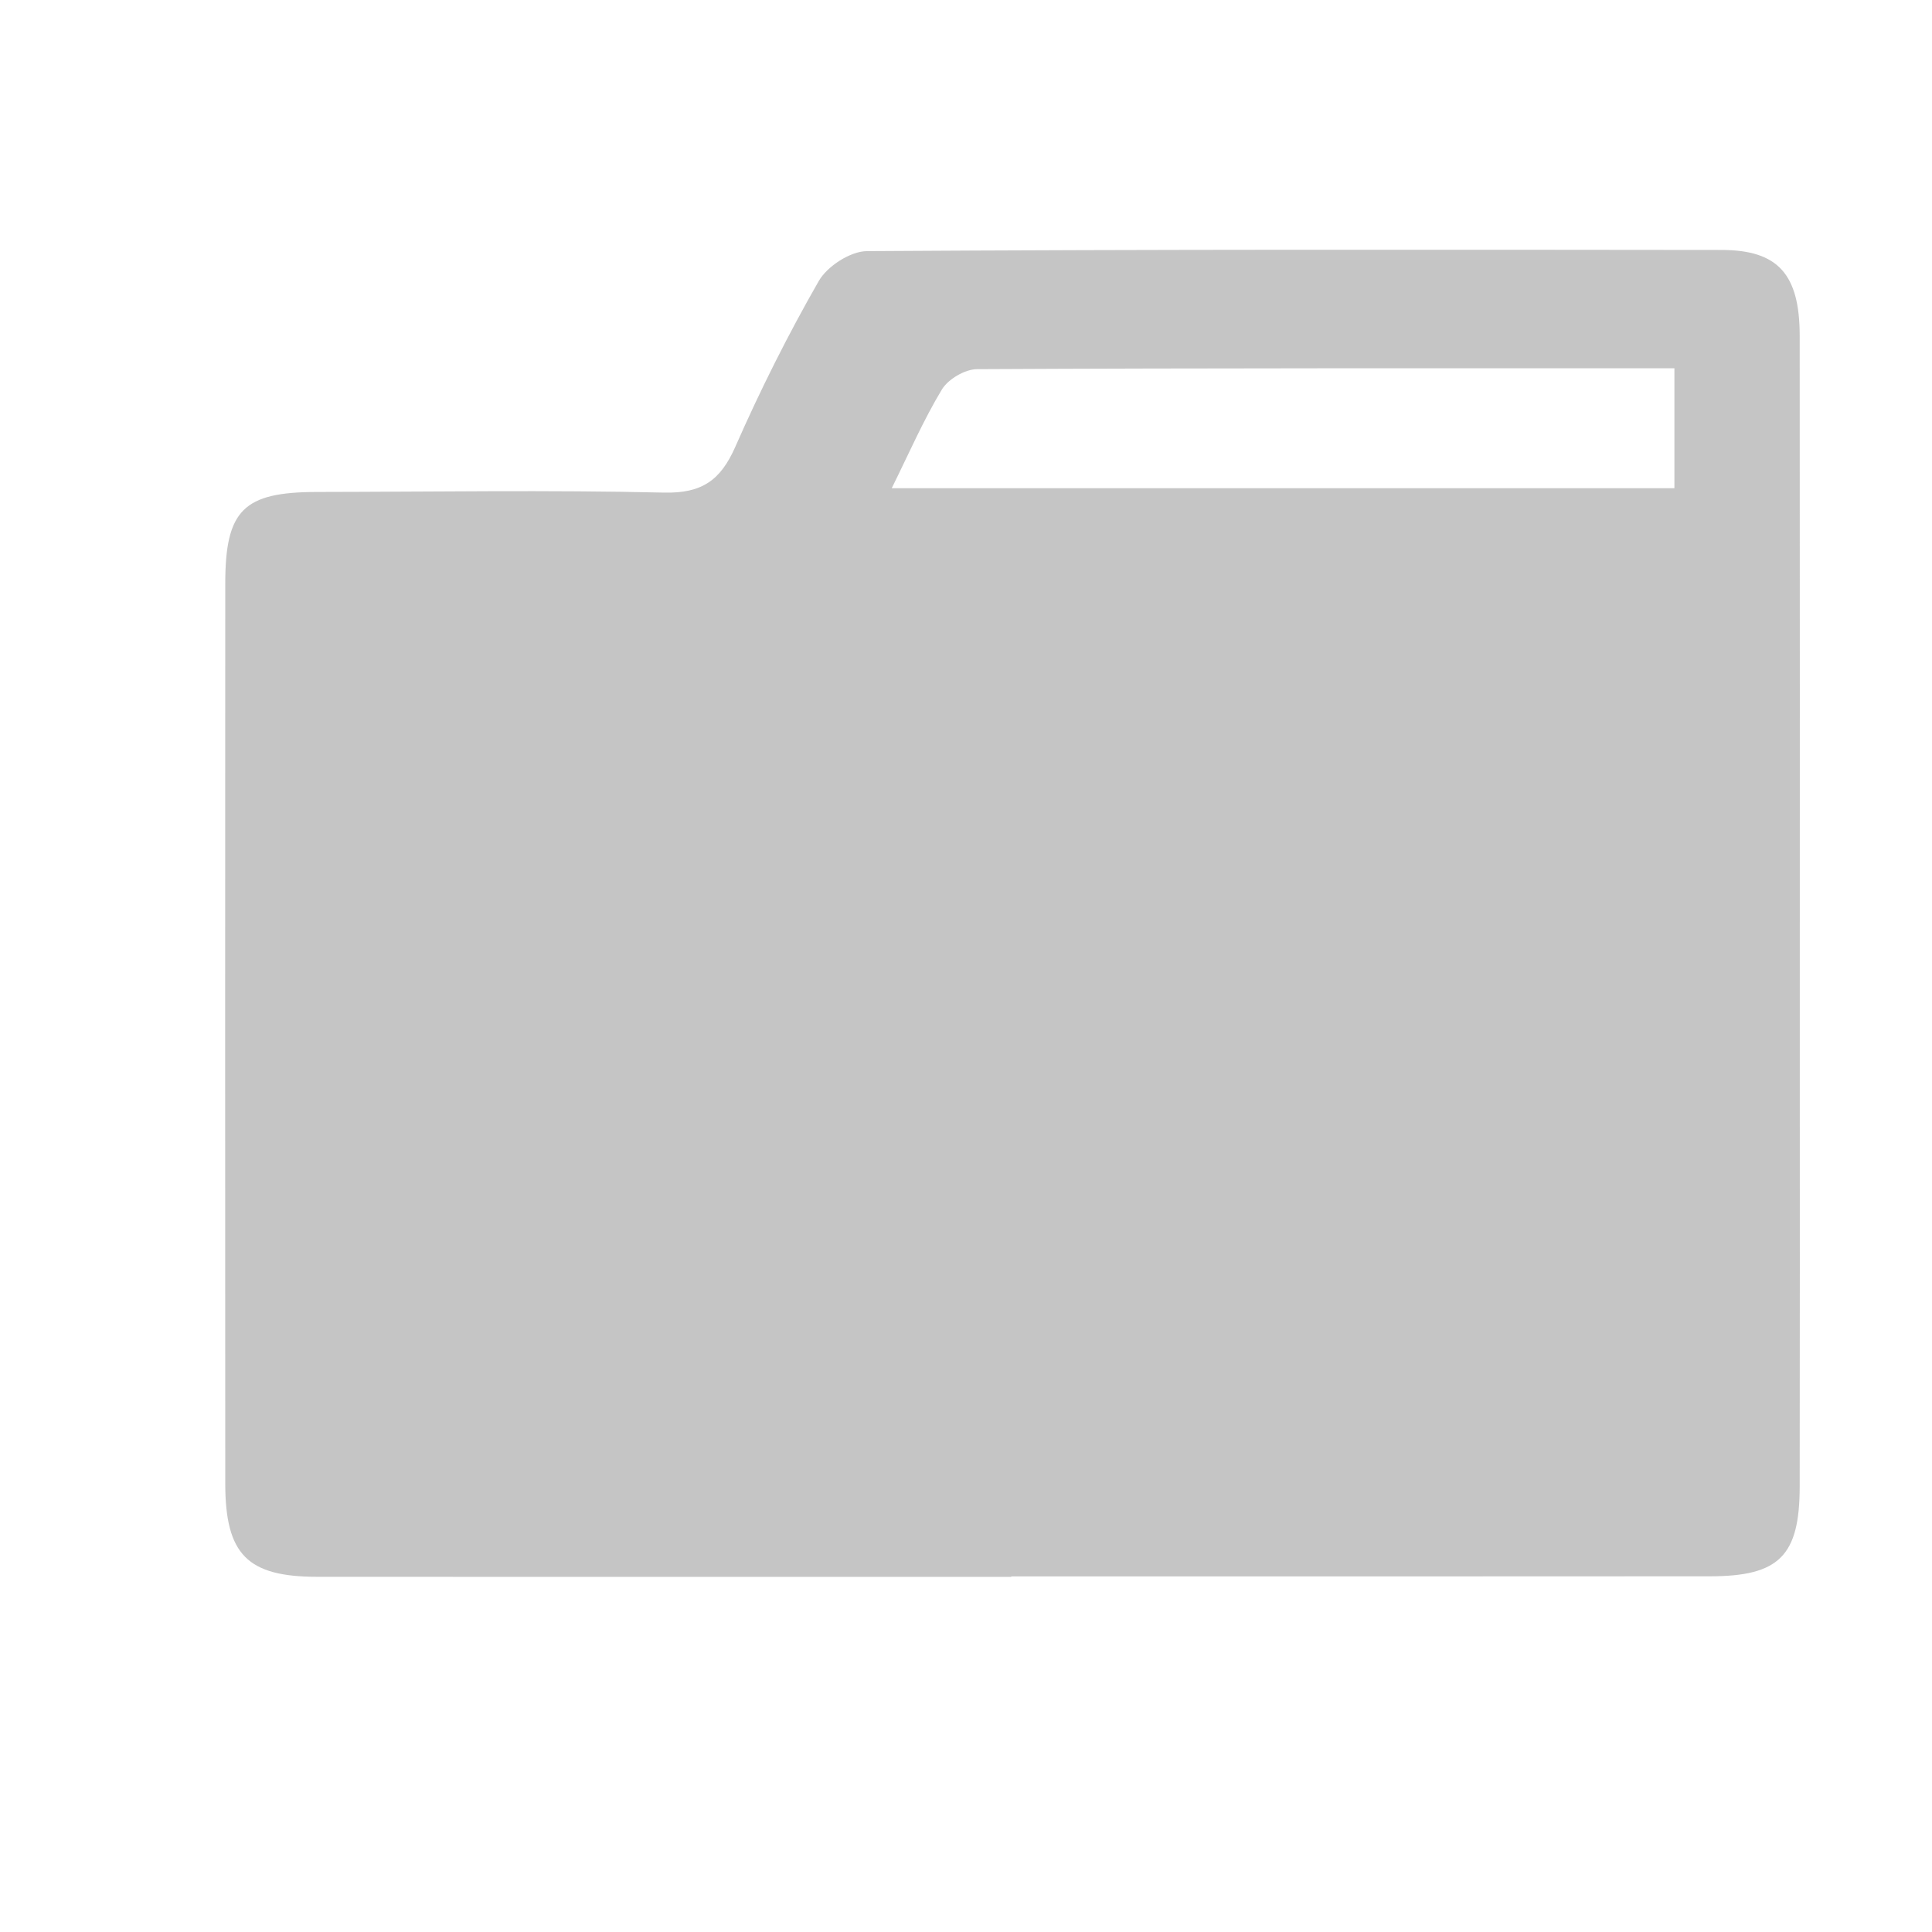
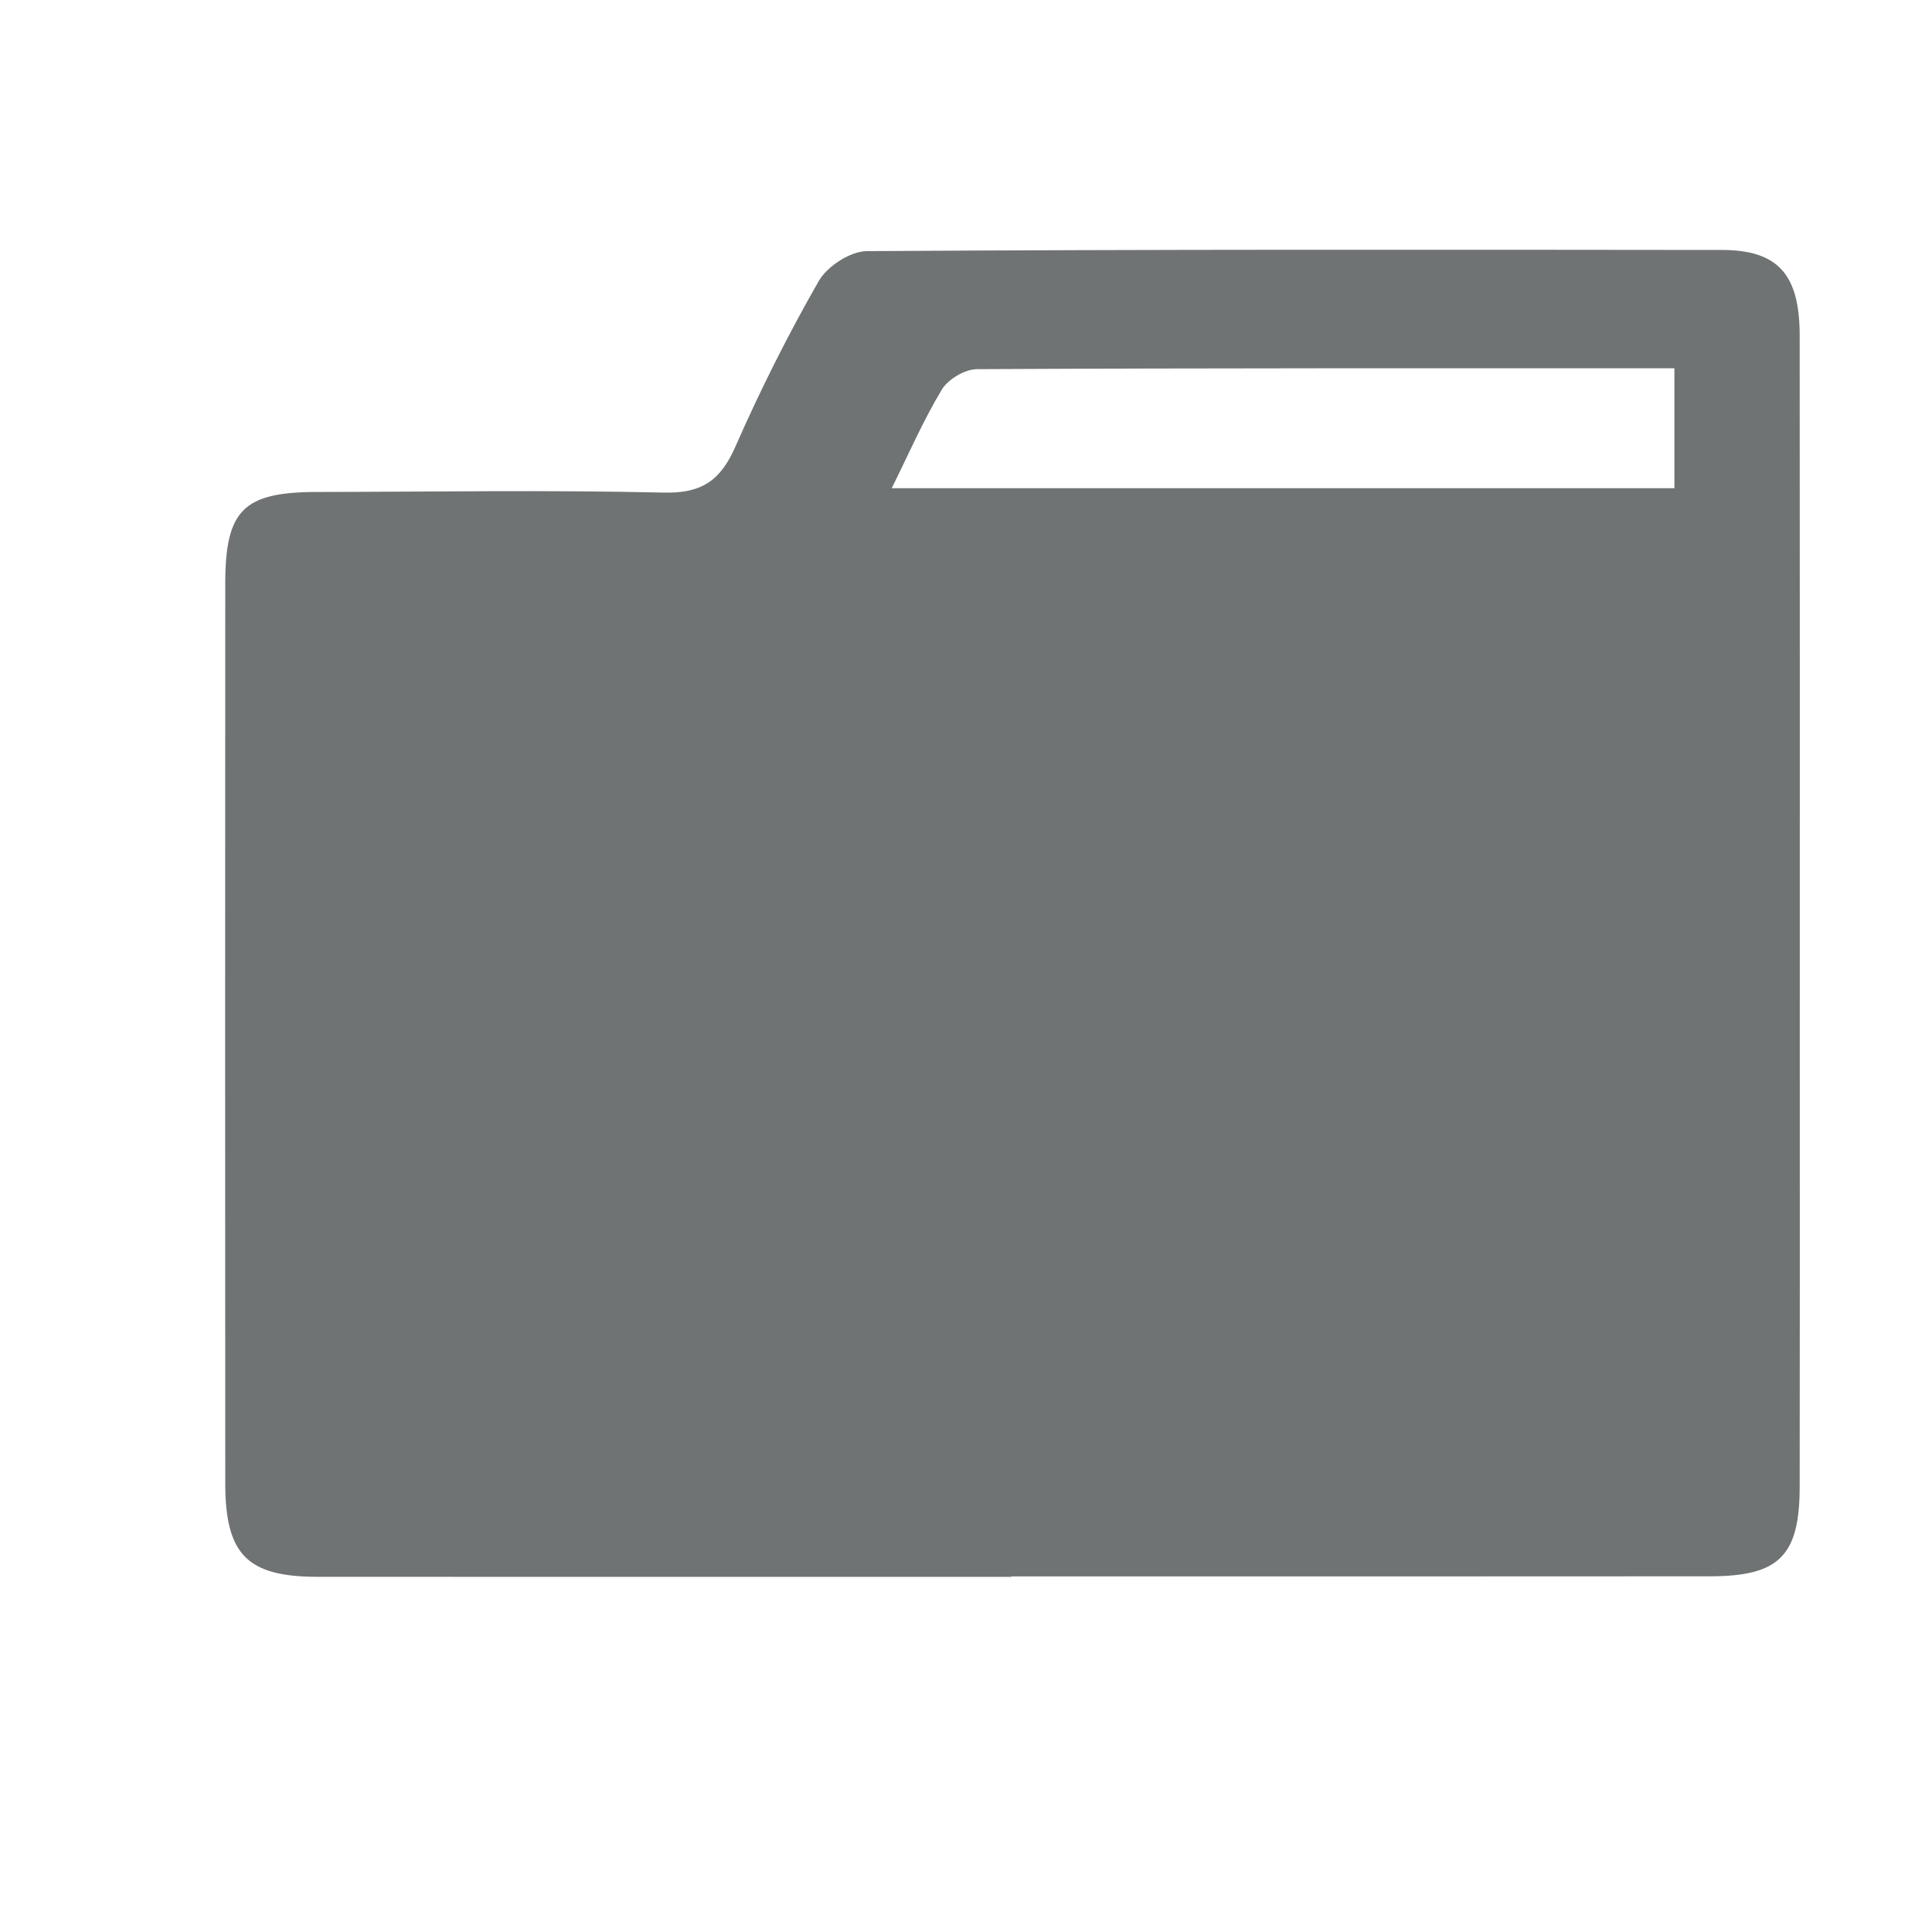
<svg xmlns="http://www.w3.org/2000/svg" version="1.1" id="Layer_1" x="0px" y="0px" width="64px" height="64px" viewBox="0 0 64 64" enable-background="new 0 0 64 64" xml:space="preserve">
  <g>
-     <path fill="#C5C5C5" d="M33.498,52.236c-7.661,0-15.322,0.003-22.98-0.002c-2.32,0-3.054-0.733-3.056-3.088   c-0.005-9.938-0.005-19.874,0-29.811c0.001-2.444,0.604-3.035,3.039-3.038c3.831-0.005,7.663-0.069,11.49,0.021   c1.263,0.03,1.879-0.408,2.368-1.519c0.824-1.875,1.747-3.716,2.765-5.492c0.28-0.488,1.047-0.985,1.594-0.988   c9.438-0.06,18.874-0.049,28.312-0.039c1.863,0.002,2.584,0.798,2.587,2.833c0.008,7.883,0.003,15.766,0.003,23.647   c0,4.83,0.005,9.66-0.003,14.488c-0.003,2.293-0.679,2.967-2.968,2.969c-7.717,0.006-15.437,0.004-23.149,0.004   C33.498,52.229,33.498,52.232,33.498,52.236z M55.467,12.2c-7.812,0-15.459-0.01-23.102,0.029   c-0.399,0.002-0.957,0.331-1.164,0.674c-0.615,1.019-1.092,2.12-1.661,3.269c8.78,0,17.334,0,25.927,0   C55.467,14.842,55.467,13.639,55.467,12.2z" />
+     <path fill="#6f7373" d="M33.498,52.236c-7.661,0-15.322,0.003-22.98-0.002c-2.32,0-3.054-0.733-3.056-3.088   c-0.005-9.938-0.005-19.874,0-29.811c0.001-2.444,0.604-3.035,3.039-3.038c3.831-0.005,7.663-0.069,11.49,0.021   c1.263,0.03,1.879-0.408,2.368-1.519c0.824-1.875,1.747-3.716,2.765-5.492c0.28-0.488,1.047-0.985,1.594-0.988   c9.438-0.06,18.874-0.049,28.312-0.039c1.863,0.002,2.584,0.798,2.587,2.833c0.008,7.883,0.003,15.766,0.003,23.647   c0,4.83,0.005,9.66-0.003,14.488c-0.003,2.293-0.679,2.967-2.968,2.969c-7.717,0.006-15.437,0.004-23.149,0.004   C33.498,52.229,33.498,52.232,33.498,52.236z M55.467,12.2c-7.812,0-15.459-0.01-23.102,0.029   c-0.399,0.002-0.957,0.331-1.164,0.674c-0.615,1.019-1.092,2.12-1.661,3.269c8.78,0,17.334,0,25.927,0   C55.467,14.842,55.467,13.639,55.467,12.2z" />
  </g>
</svg>
